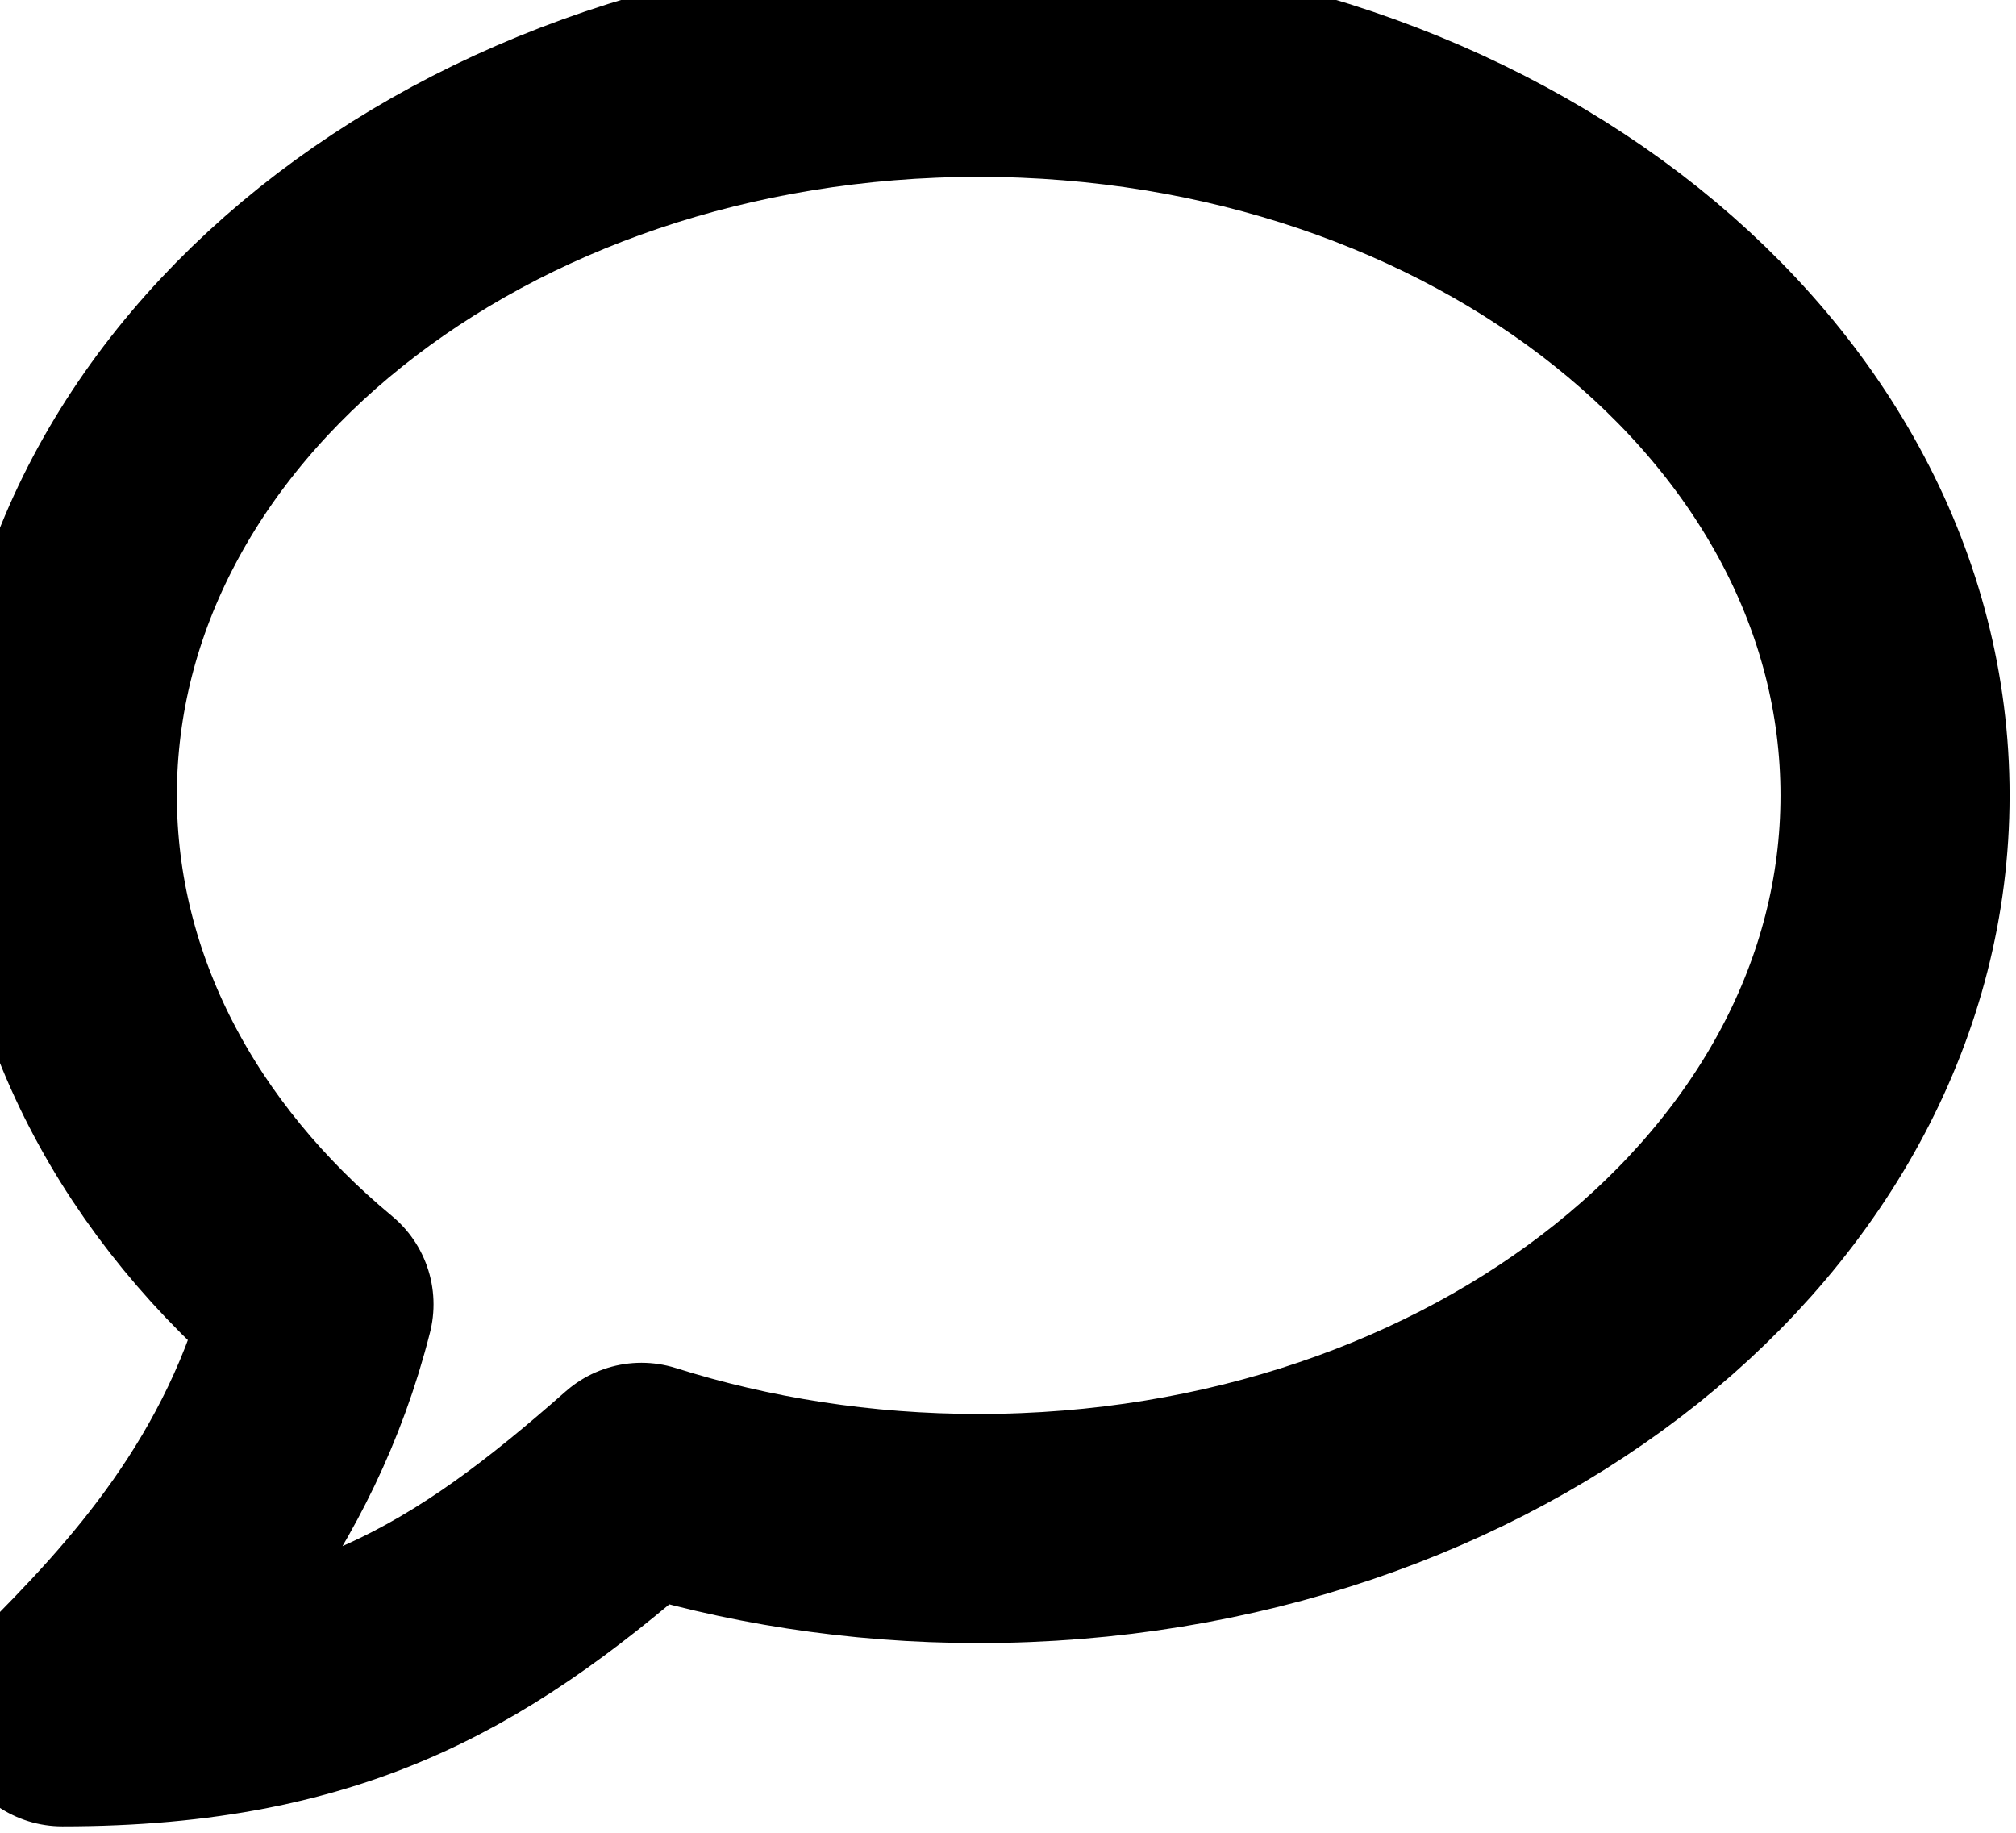
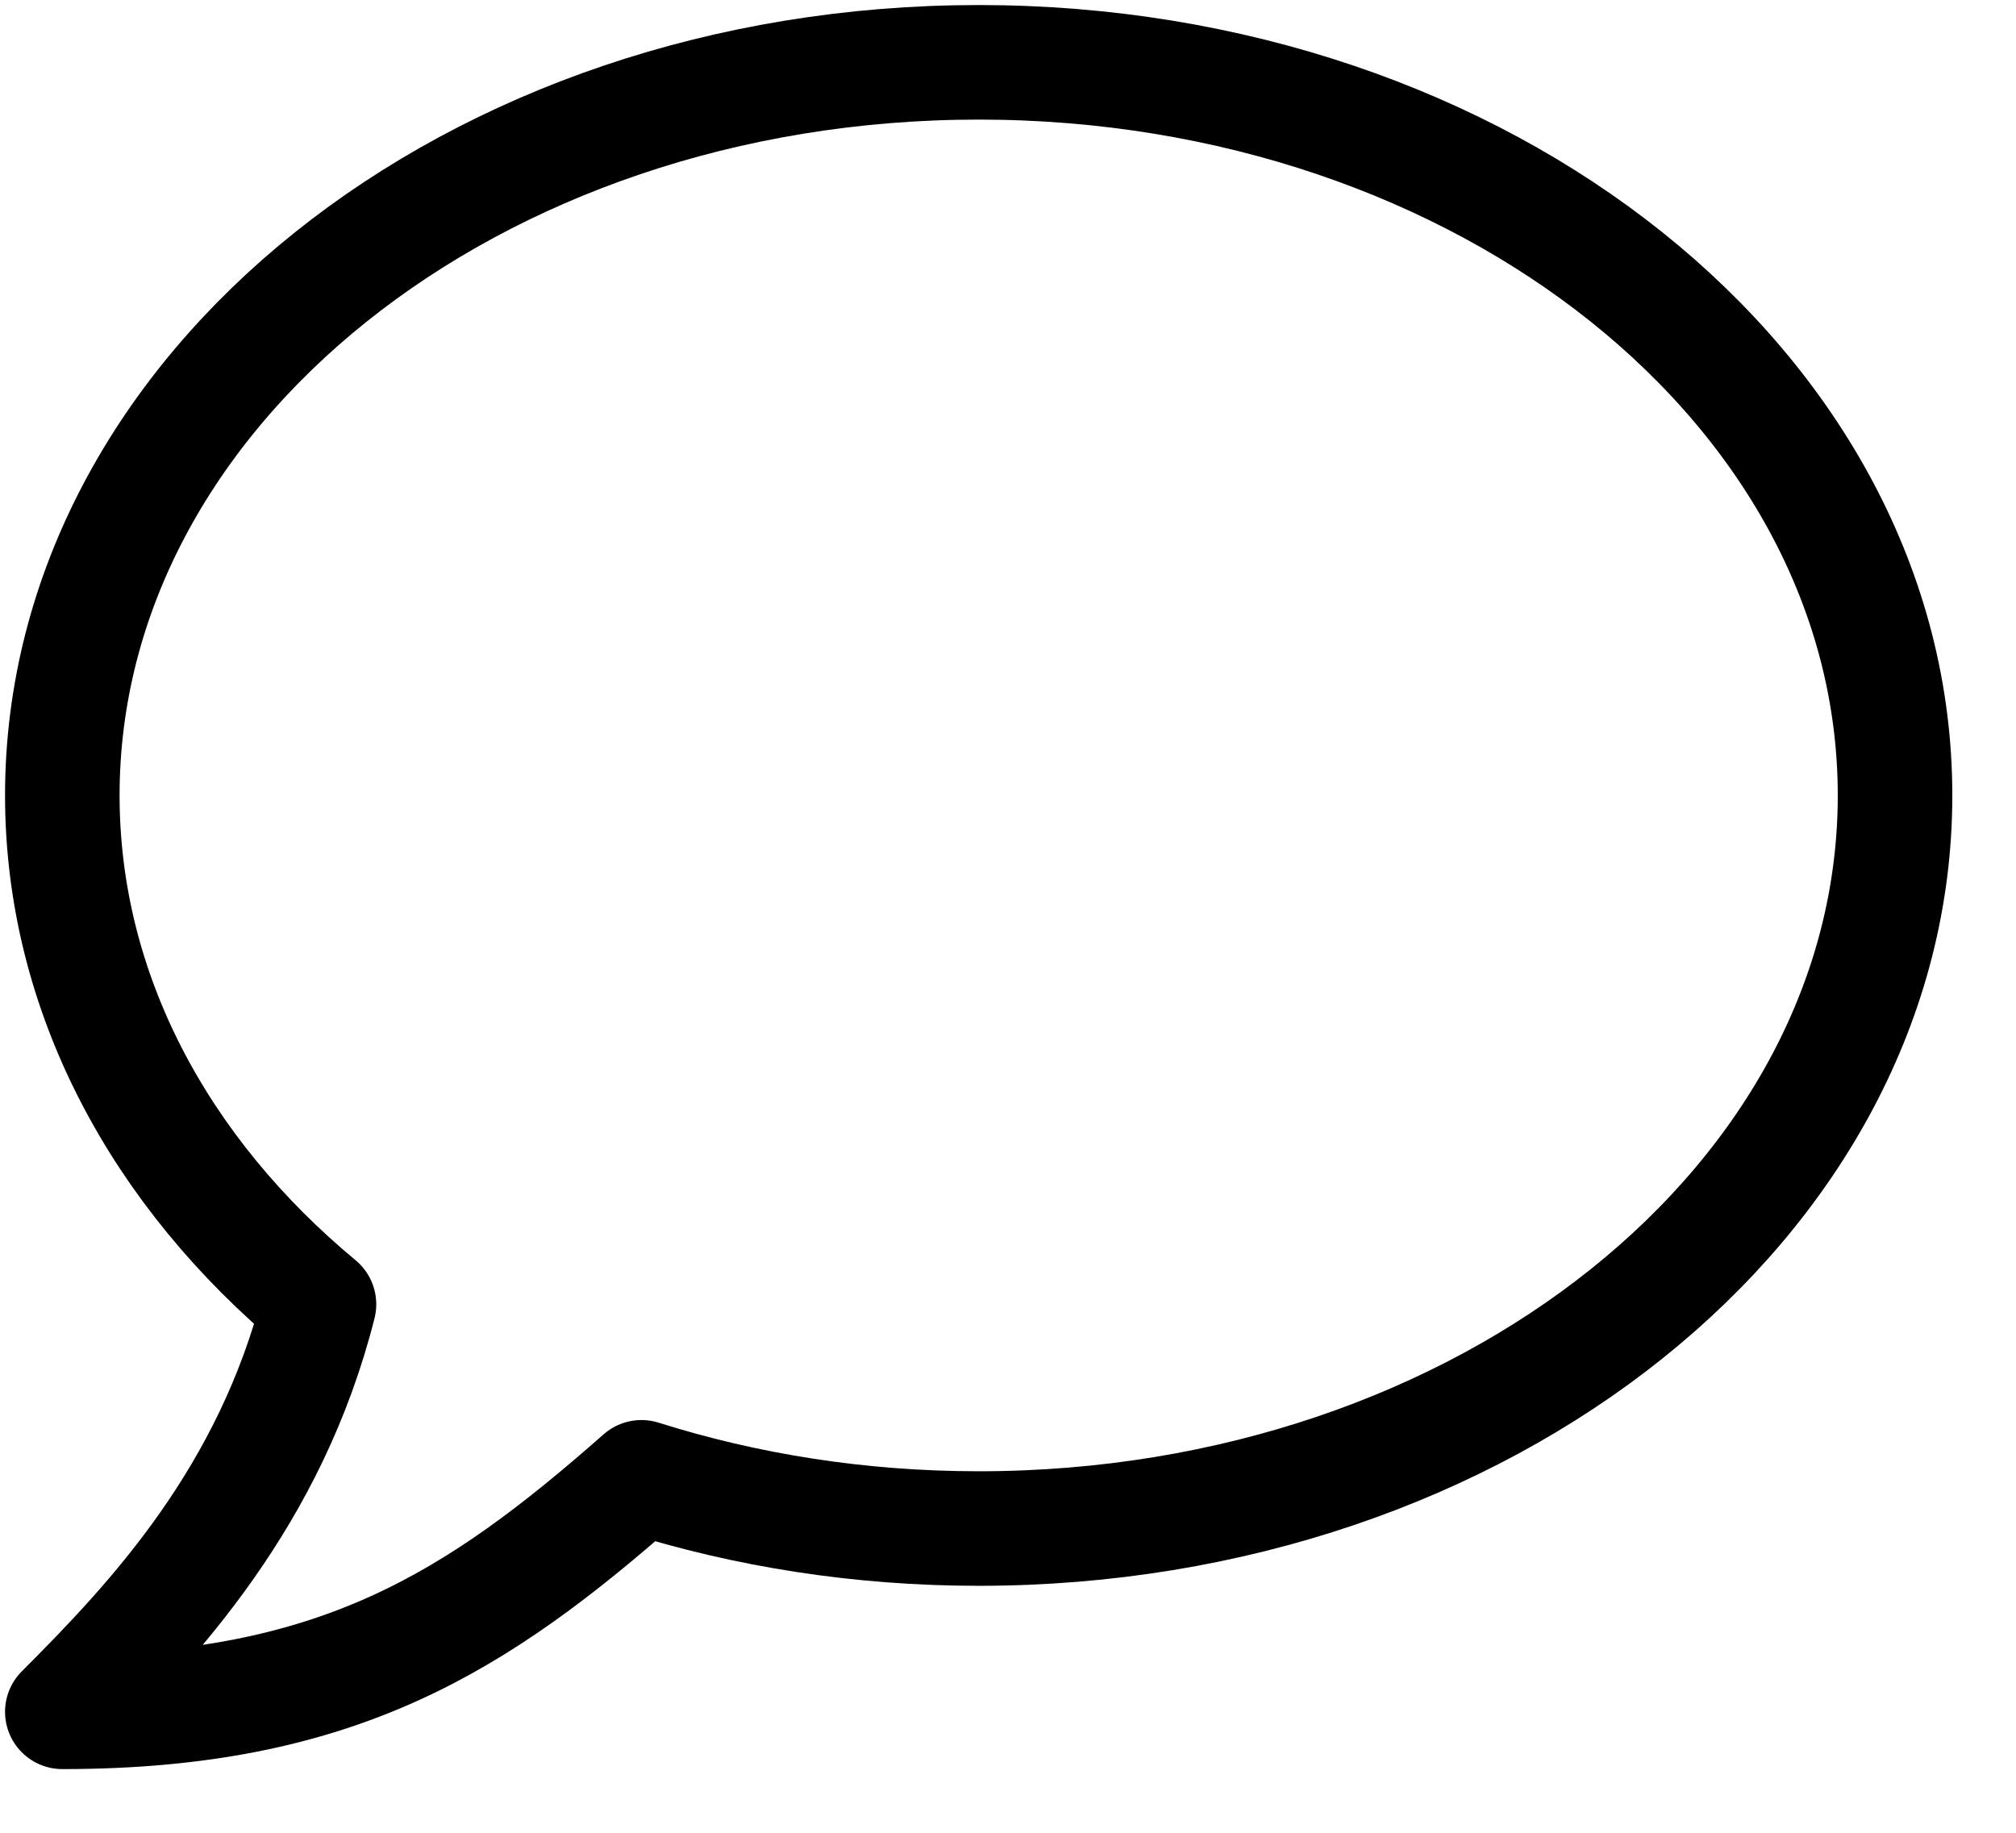
<svg xmlns="http://www.w3.org/2000/svg" width="22" height="20" viewBox="0 0 22 20" fill="none">
-   <path d="M10.68 16.68C16.203 16.68 20.68 13.098 20.68 8.68C20.68 4.262 16.203 0.68 10.68 0.68C5.157 0.68 0.68 4.262 0.68 8.68C0.68 10.837 1.747 12.794 3.481 14.233C2.951 16.33 1.68 17.68 0.68 18.68C3.68 18.68 5.207 17.701 7 16.121C8.14 16.481 9.38 16.68 10.68 16.68Z" stroke="black" stroke-width="2.5" stroke-linejoin="round" />
+   <path d="M10.68 16.68C16.203 16.68 20.68 13.098 20.68 8.68C20.68 4.262 16.203 0.68 10.68 0.68C5.157 0.68 0.68 4.262 0.68 8.68C0.68 10.837 1.747 12.794 3.481 14.233C2.951 16.33 1.68 17.68 0.68 18.68C3.68 18.68 5.207 17.701 7 16.121C8.14 16.481 9.38 16.68 10.68 16.68Z" stroke="black" stroke-width="1.25" stroke-linecap="round" stroke-linejoin="round" />
</svg>
